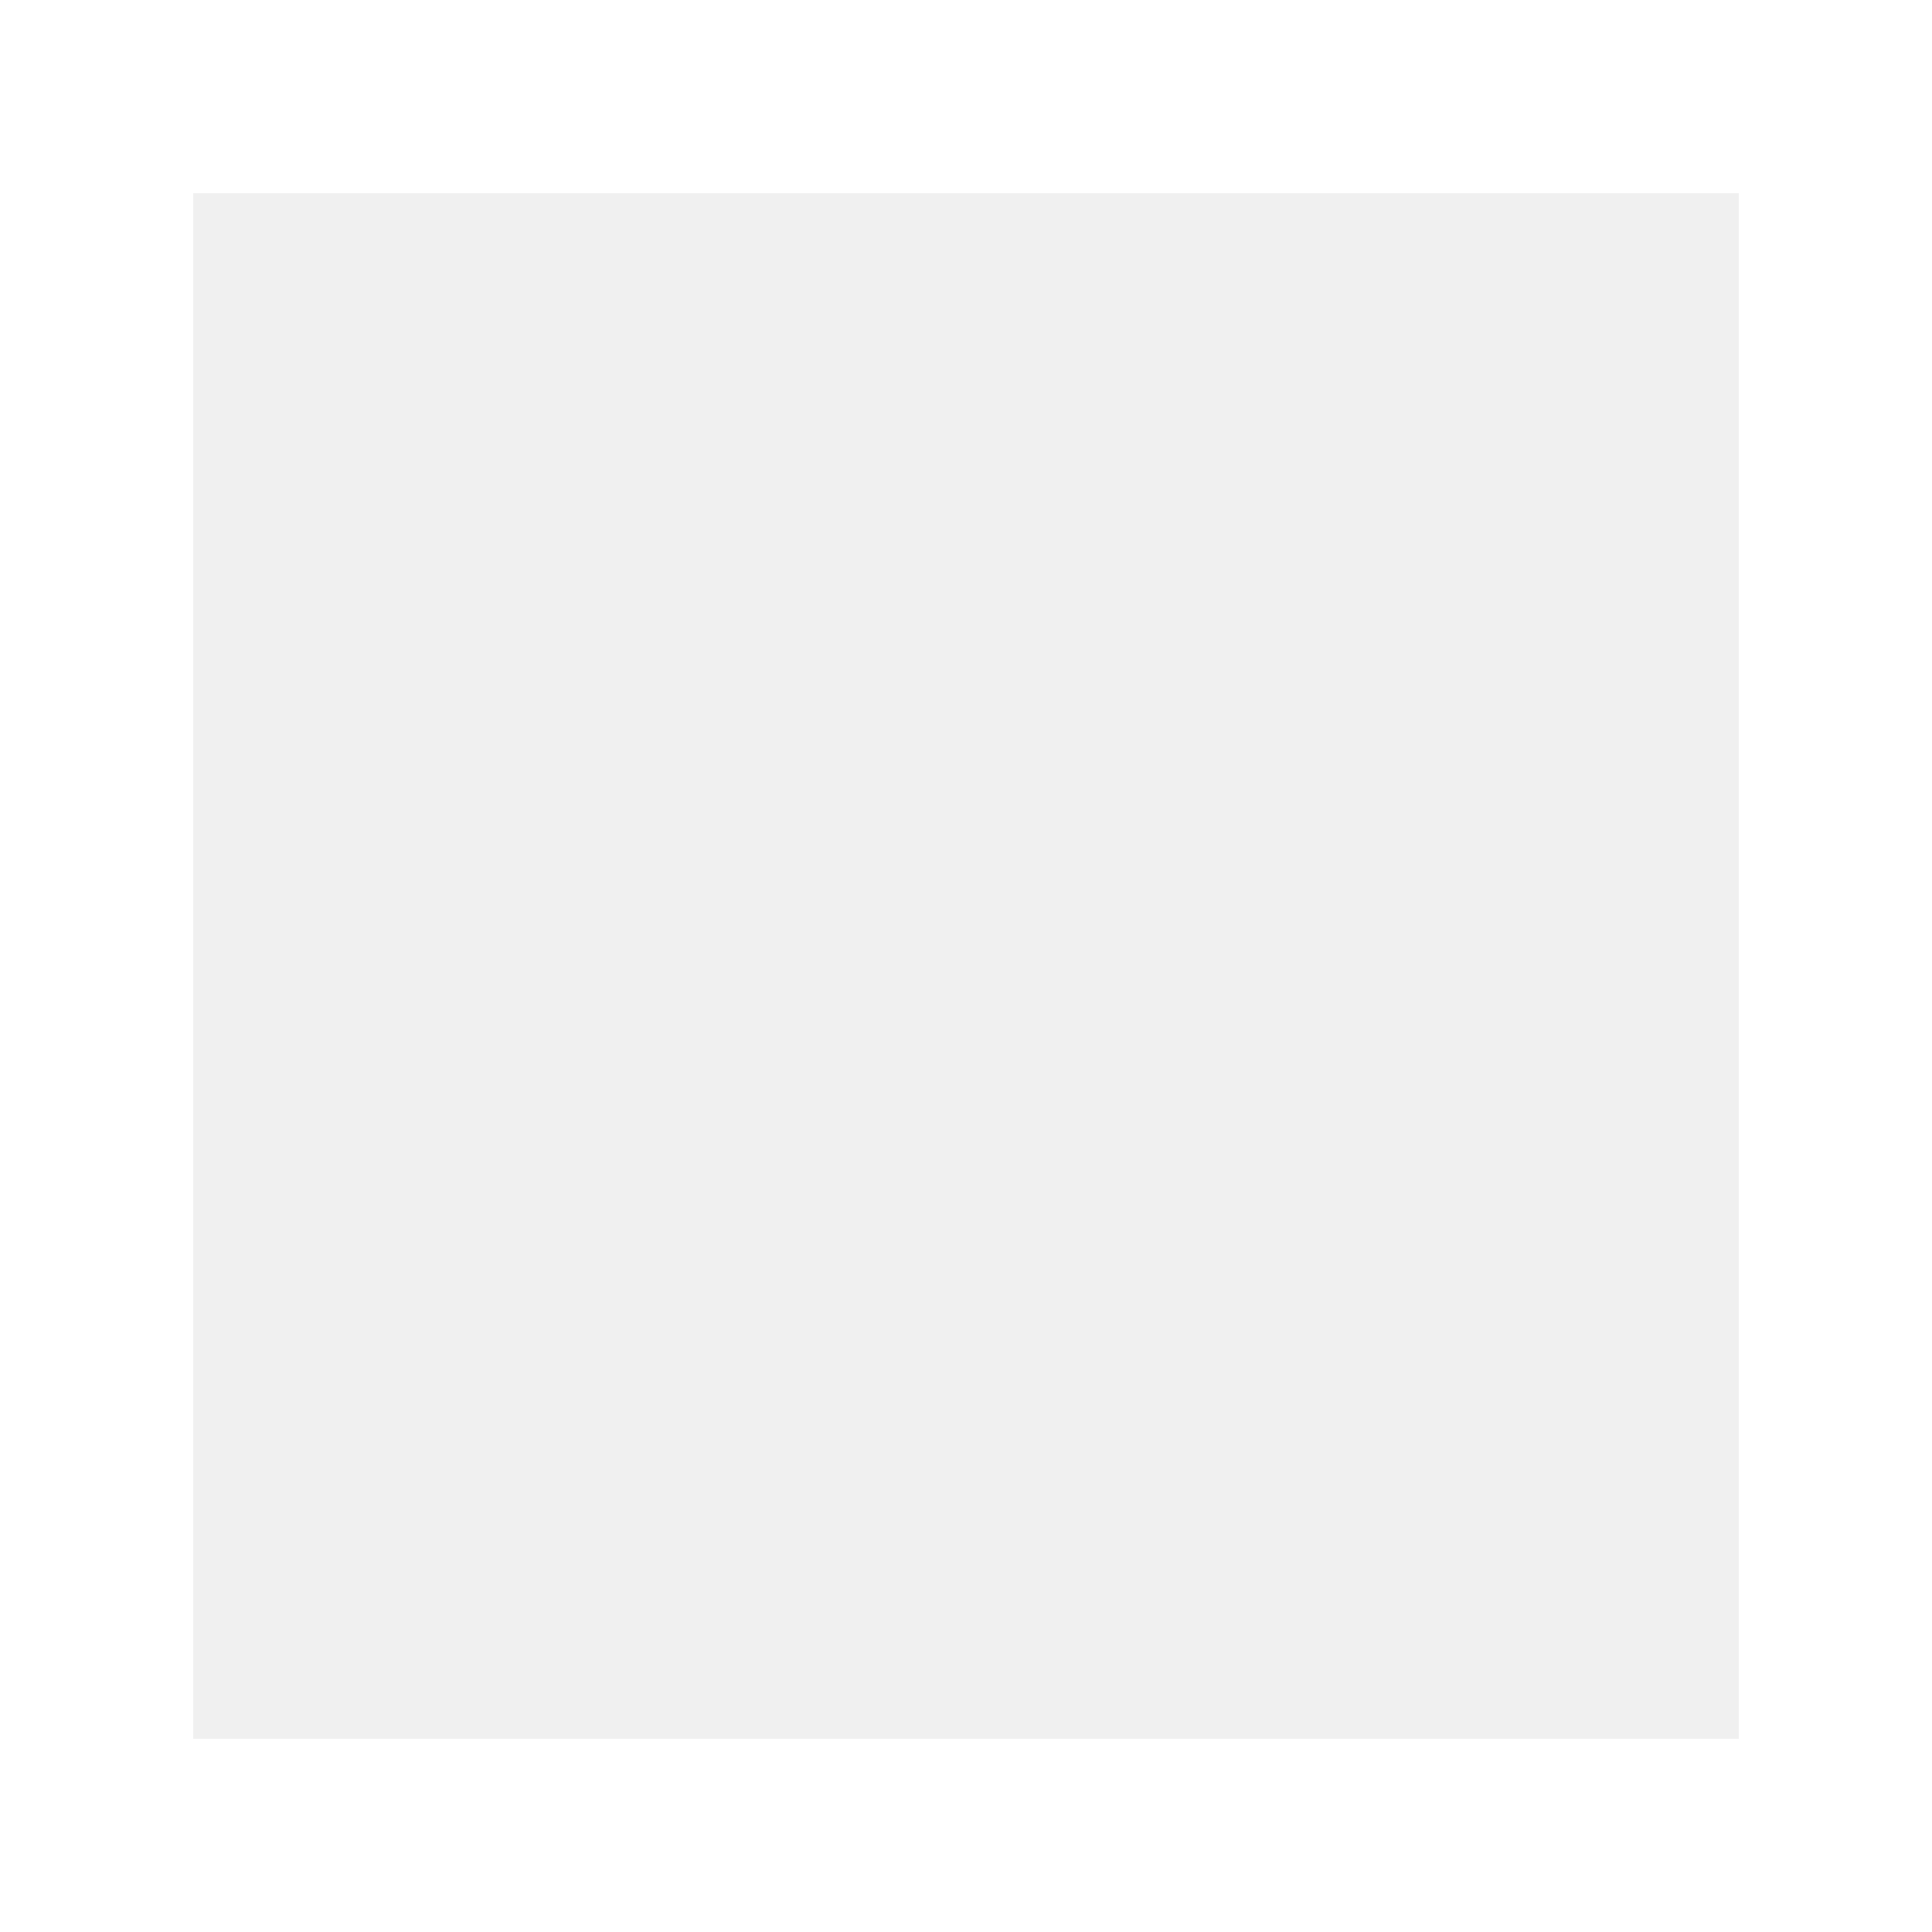
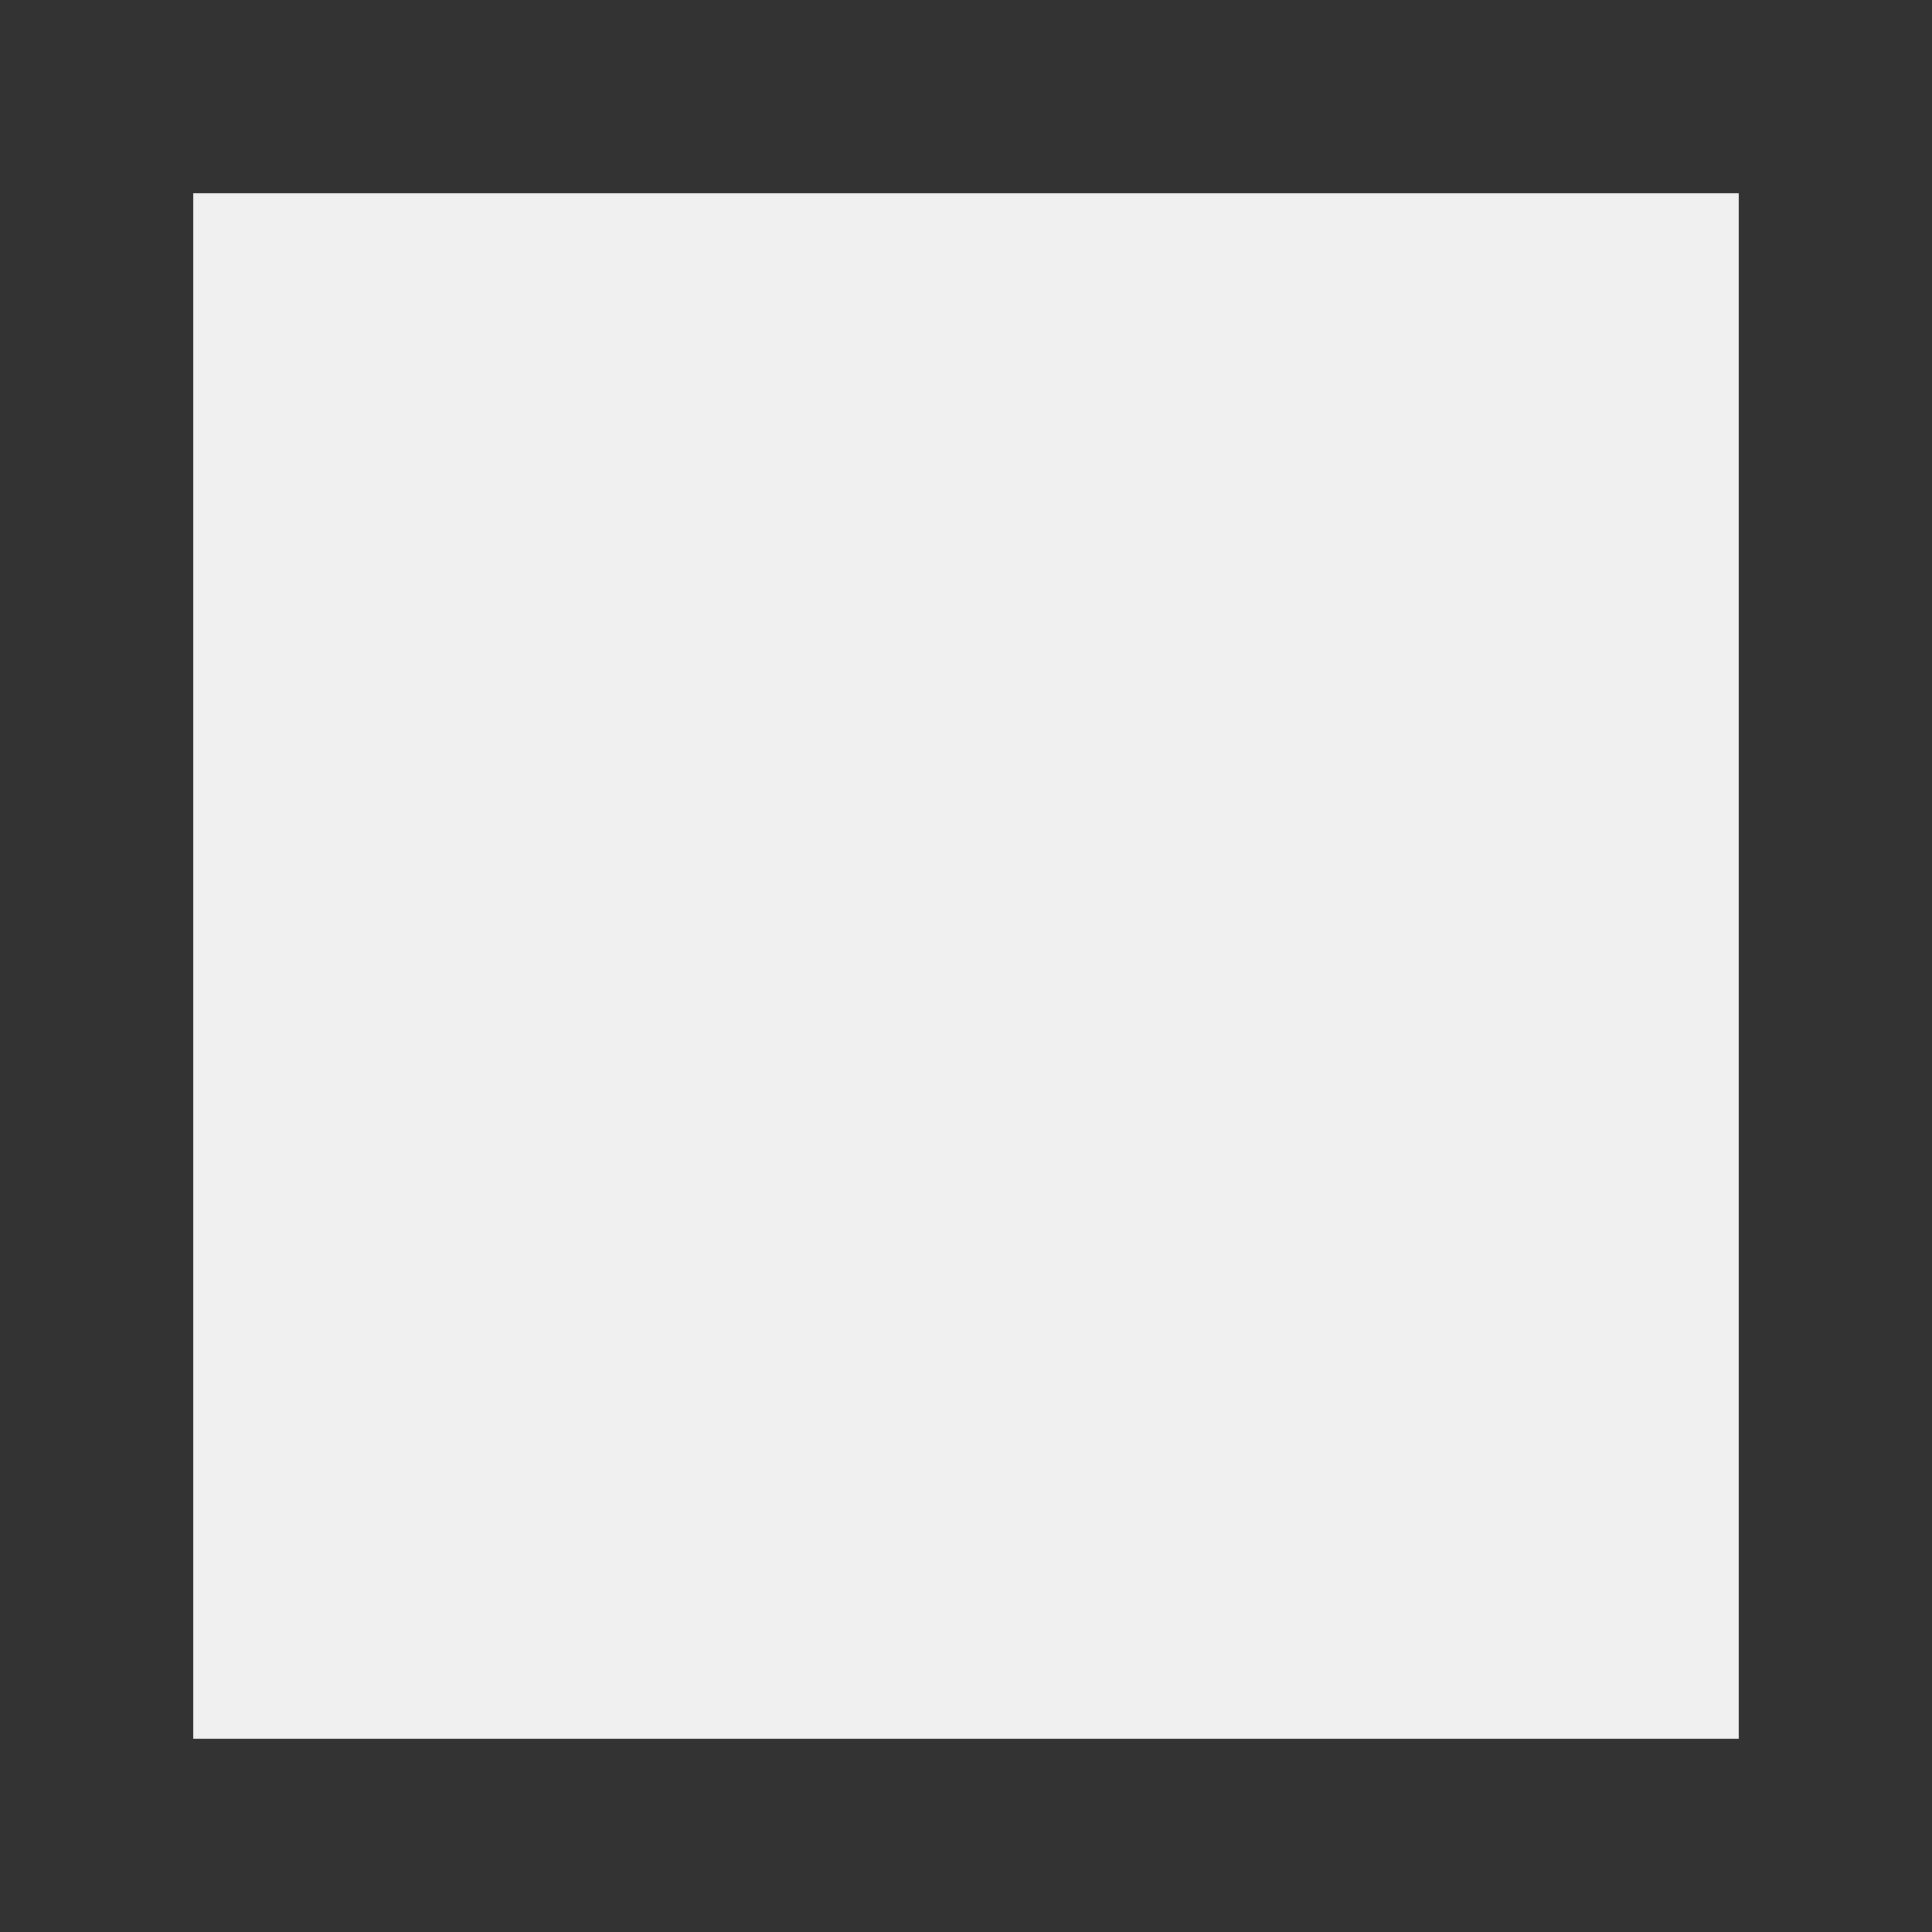
<svg xmlns="http://www.w3.org/2000/svg" id="图层_1" data-name="图层 1" width="10" height="10" viewBox="0 0 10 10">
  <defs>
    <style>
      .cls-1 {
        fill: none;
-         stroke: white;
+         stroke: #333333;
        stroke-miterlimit: 10;
      }
    </style>
  </defs>
  <rect class="cls-1" x="0.5" y="0.5" width="9" height="9" />
</svg>
